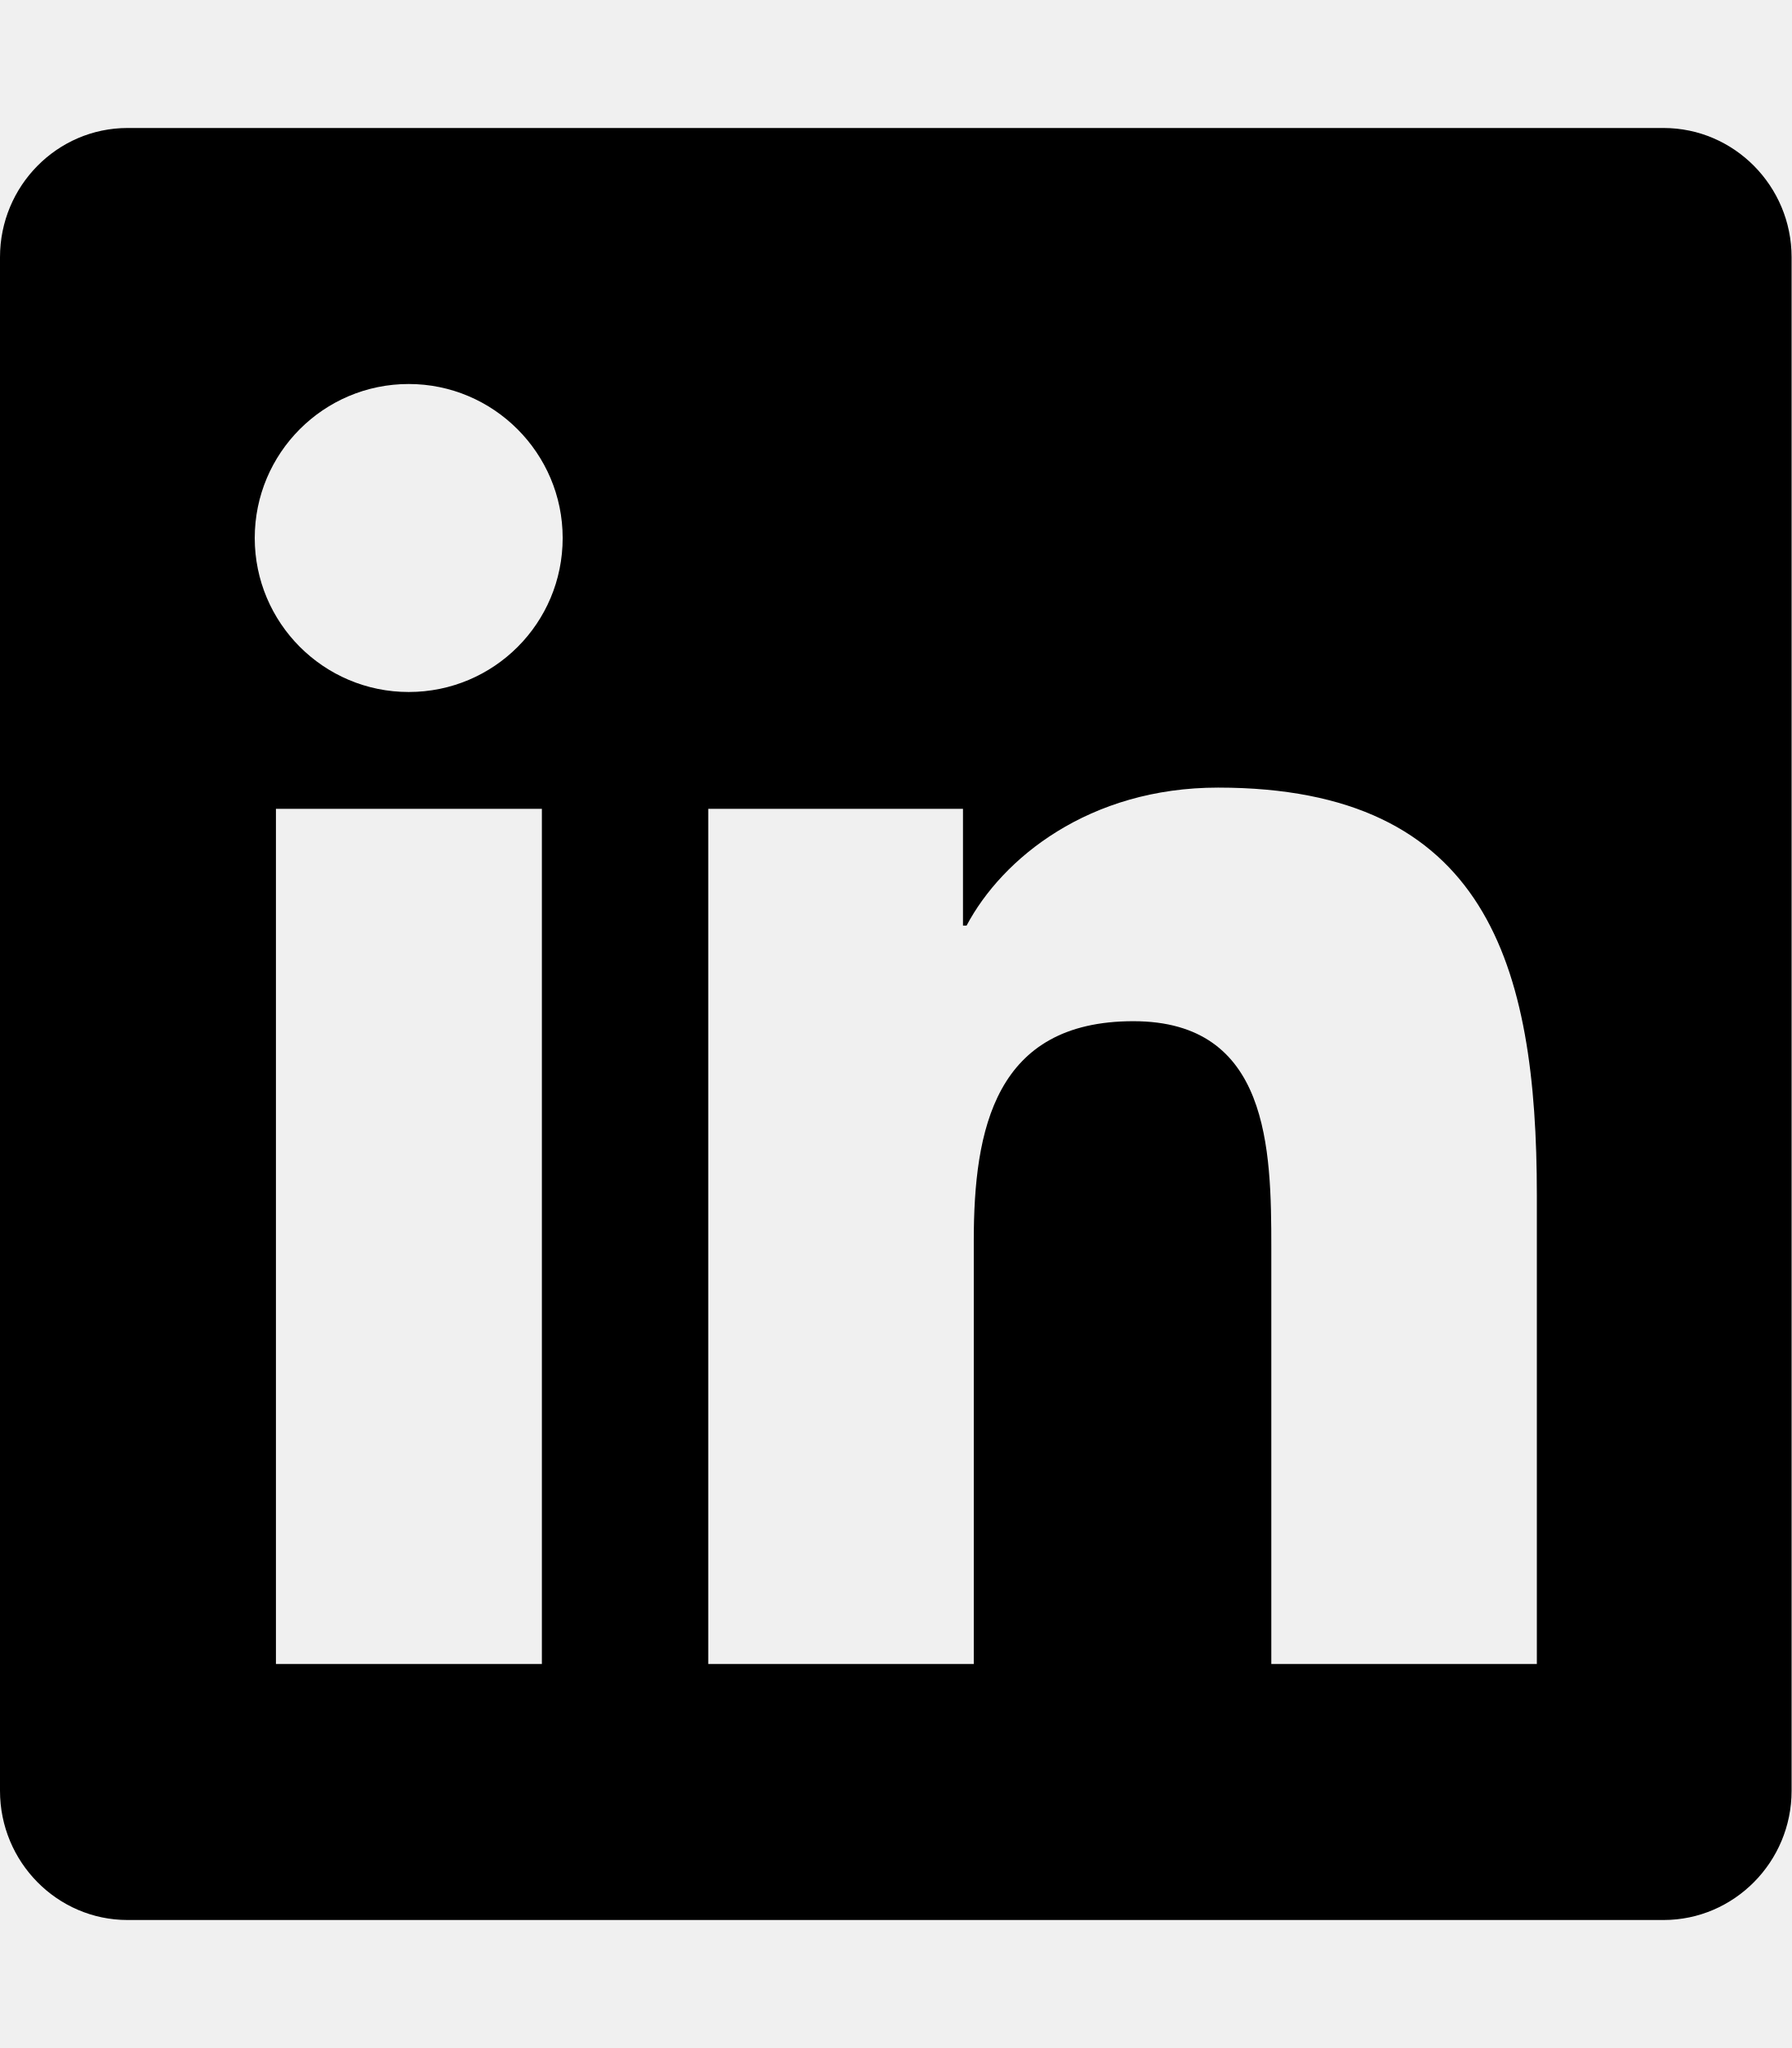
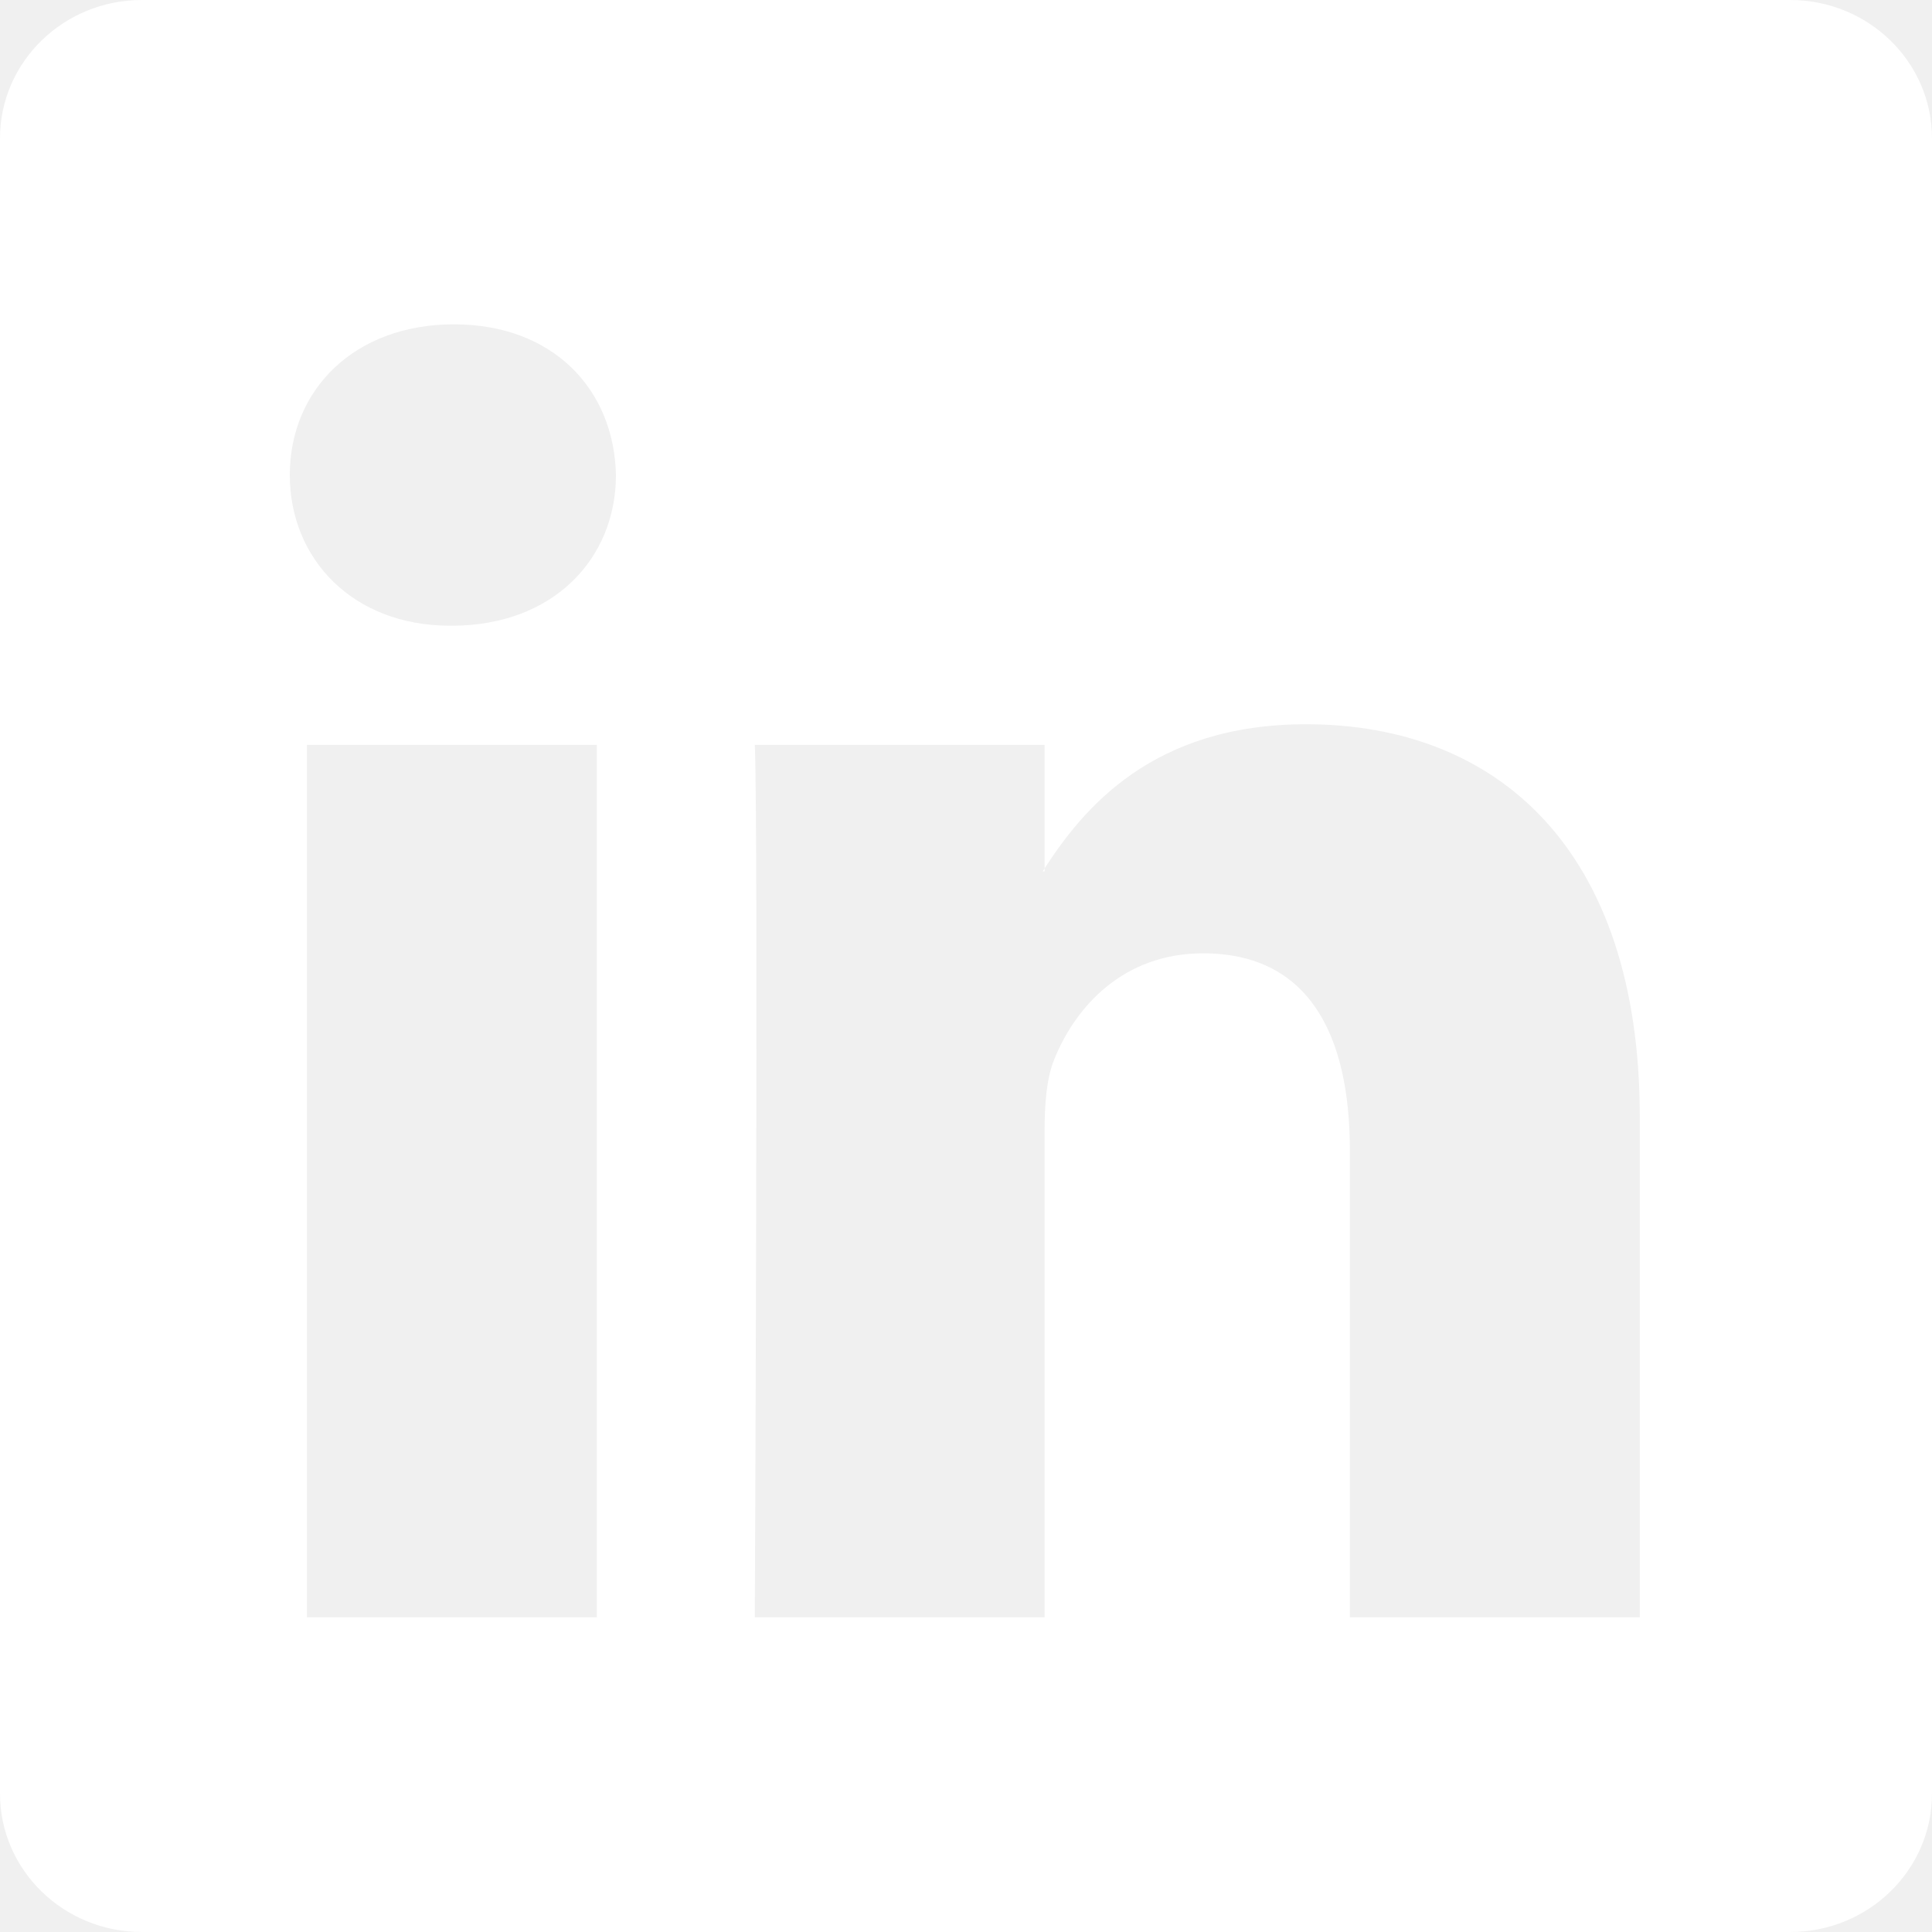
- <svg xmlns="http://www.w3.org/2000/svg" viewBox="0 0 448 512">
-   <path d="M416 32H31.9C14.3 32 0 46.5 0 64.3v383.4C0 465.5 14.3 480 31.9 480H416c17.6 0 32-14.5 32-32.3V64.3c0-17.8-14.4-32.3-32-32.3zM135.4 416H69V202.2h66.5V416zm-33.2-243c-21.3 0-38.5-17.3-38.5-38.5S80.9 96 102.2 96c21.2 0 38.5 17.3 38.5 38.5 0 21.3-17.2 38.5-38.5 38.5zm282.1 243h-66.4V312c0-24.8-.5-56.7-34.5-56.7-34.6 0-39.9 27-39.9 54.9V416h-66.4V202.2h63.7v29.2h.9c8.9-16.8 30.6-34.5 62.9-34.5 67.2 0 79.7 44.3 79.7 101.9V416z" />
+ <svg xmlns="http://www.w3.org/2000/svg" width="68" height="68" viewBox="0 0 68 68" fill="none">
+   <path d="M0 4.87C0 2.18 2.236 0 4.994 0H63.006C65.764 0 68 2.18 68 4.87V63.13C68 65.82 65.764 68 63.006 68H4.994C2.236 68 0 65.82 0 63.13V4.87ZM21.008 56.925V26.218H10.803V56.925H21.008ZM15.908 22.023C19.465 22.023 21.679 19.669 21.679 16.72C21.616 13.706 19.469 11.415 15.976 11.415C12.482 11.415 10.2 13.71 10.2 16.72C10.2 19.669 12.414 22.023 15.84 22.023H15.908ZM36.767 56.925V39.776C36.767 38.858 36.835 37.94 37.107 37.285C37.842 35.453 39.521 33.554 42.343 33.554C46.036 33.554 47.511 36.367 47.511 40.498V56.925H57.715V39.312C57.715 29.878 52.683 25.491 45.968 25.491C40.553 25.491 38.127 28.466 36.767 30.562V30.668H36.699L36.767 30.562V26.218H26.567C26.694 29.1 26.567 56.925 26.567 56.925H36.767Z" fill="white" />
</svg>
